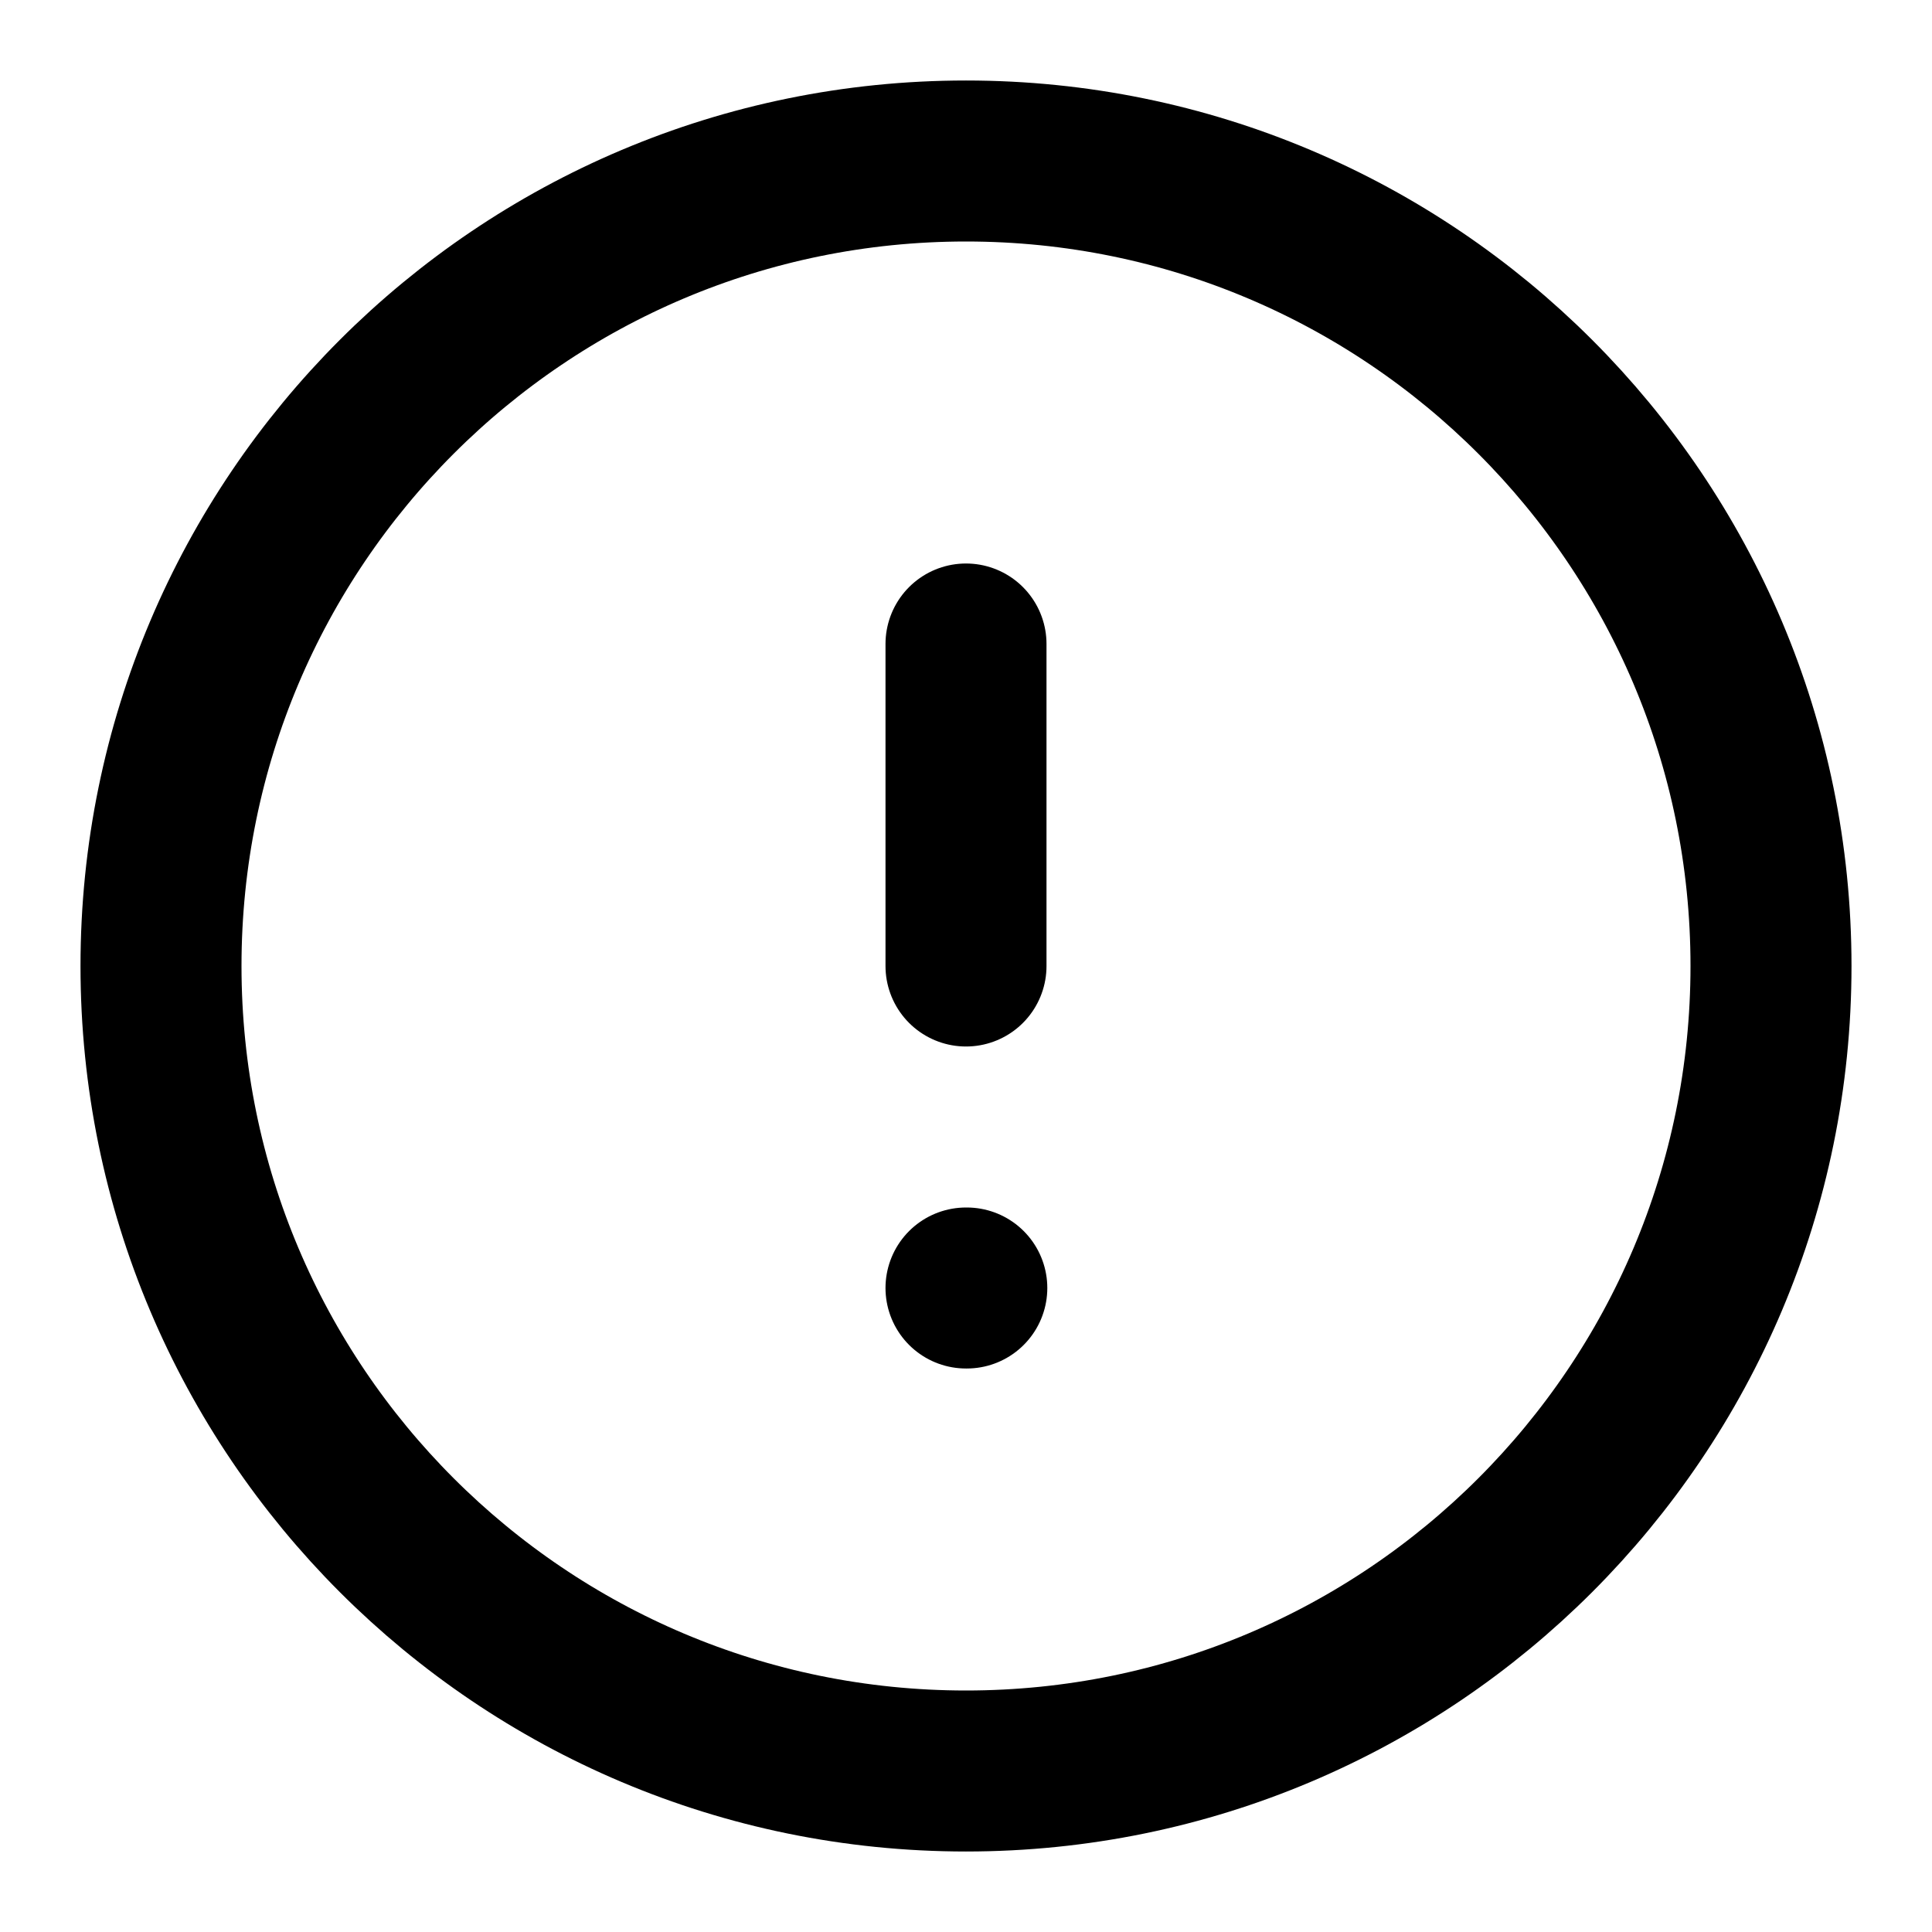
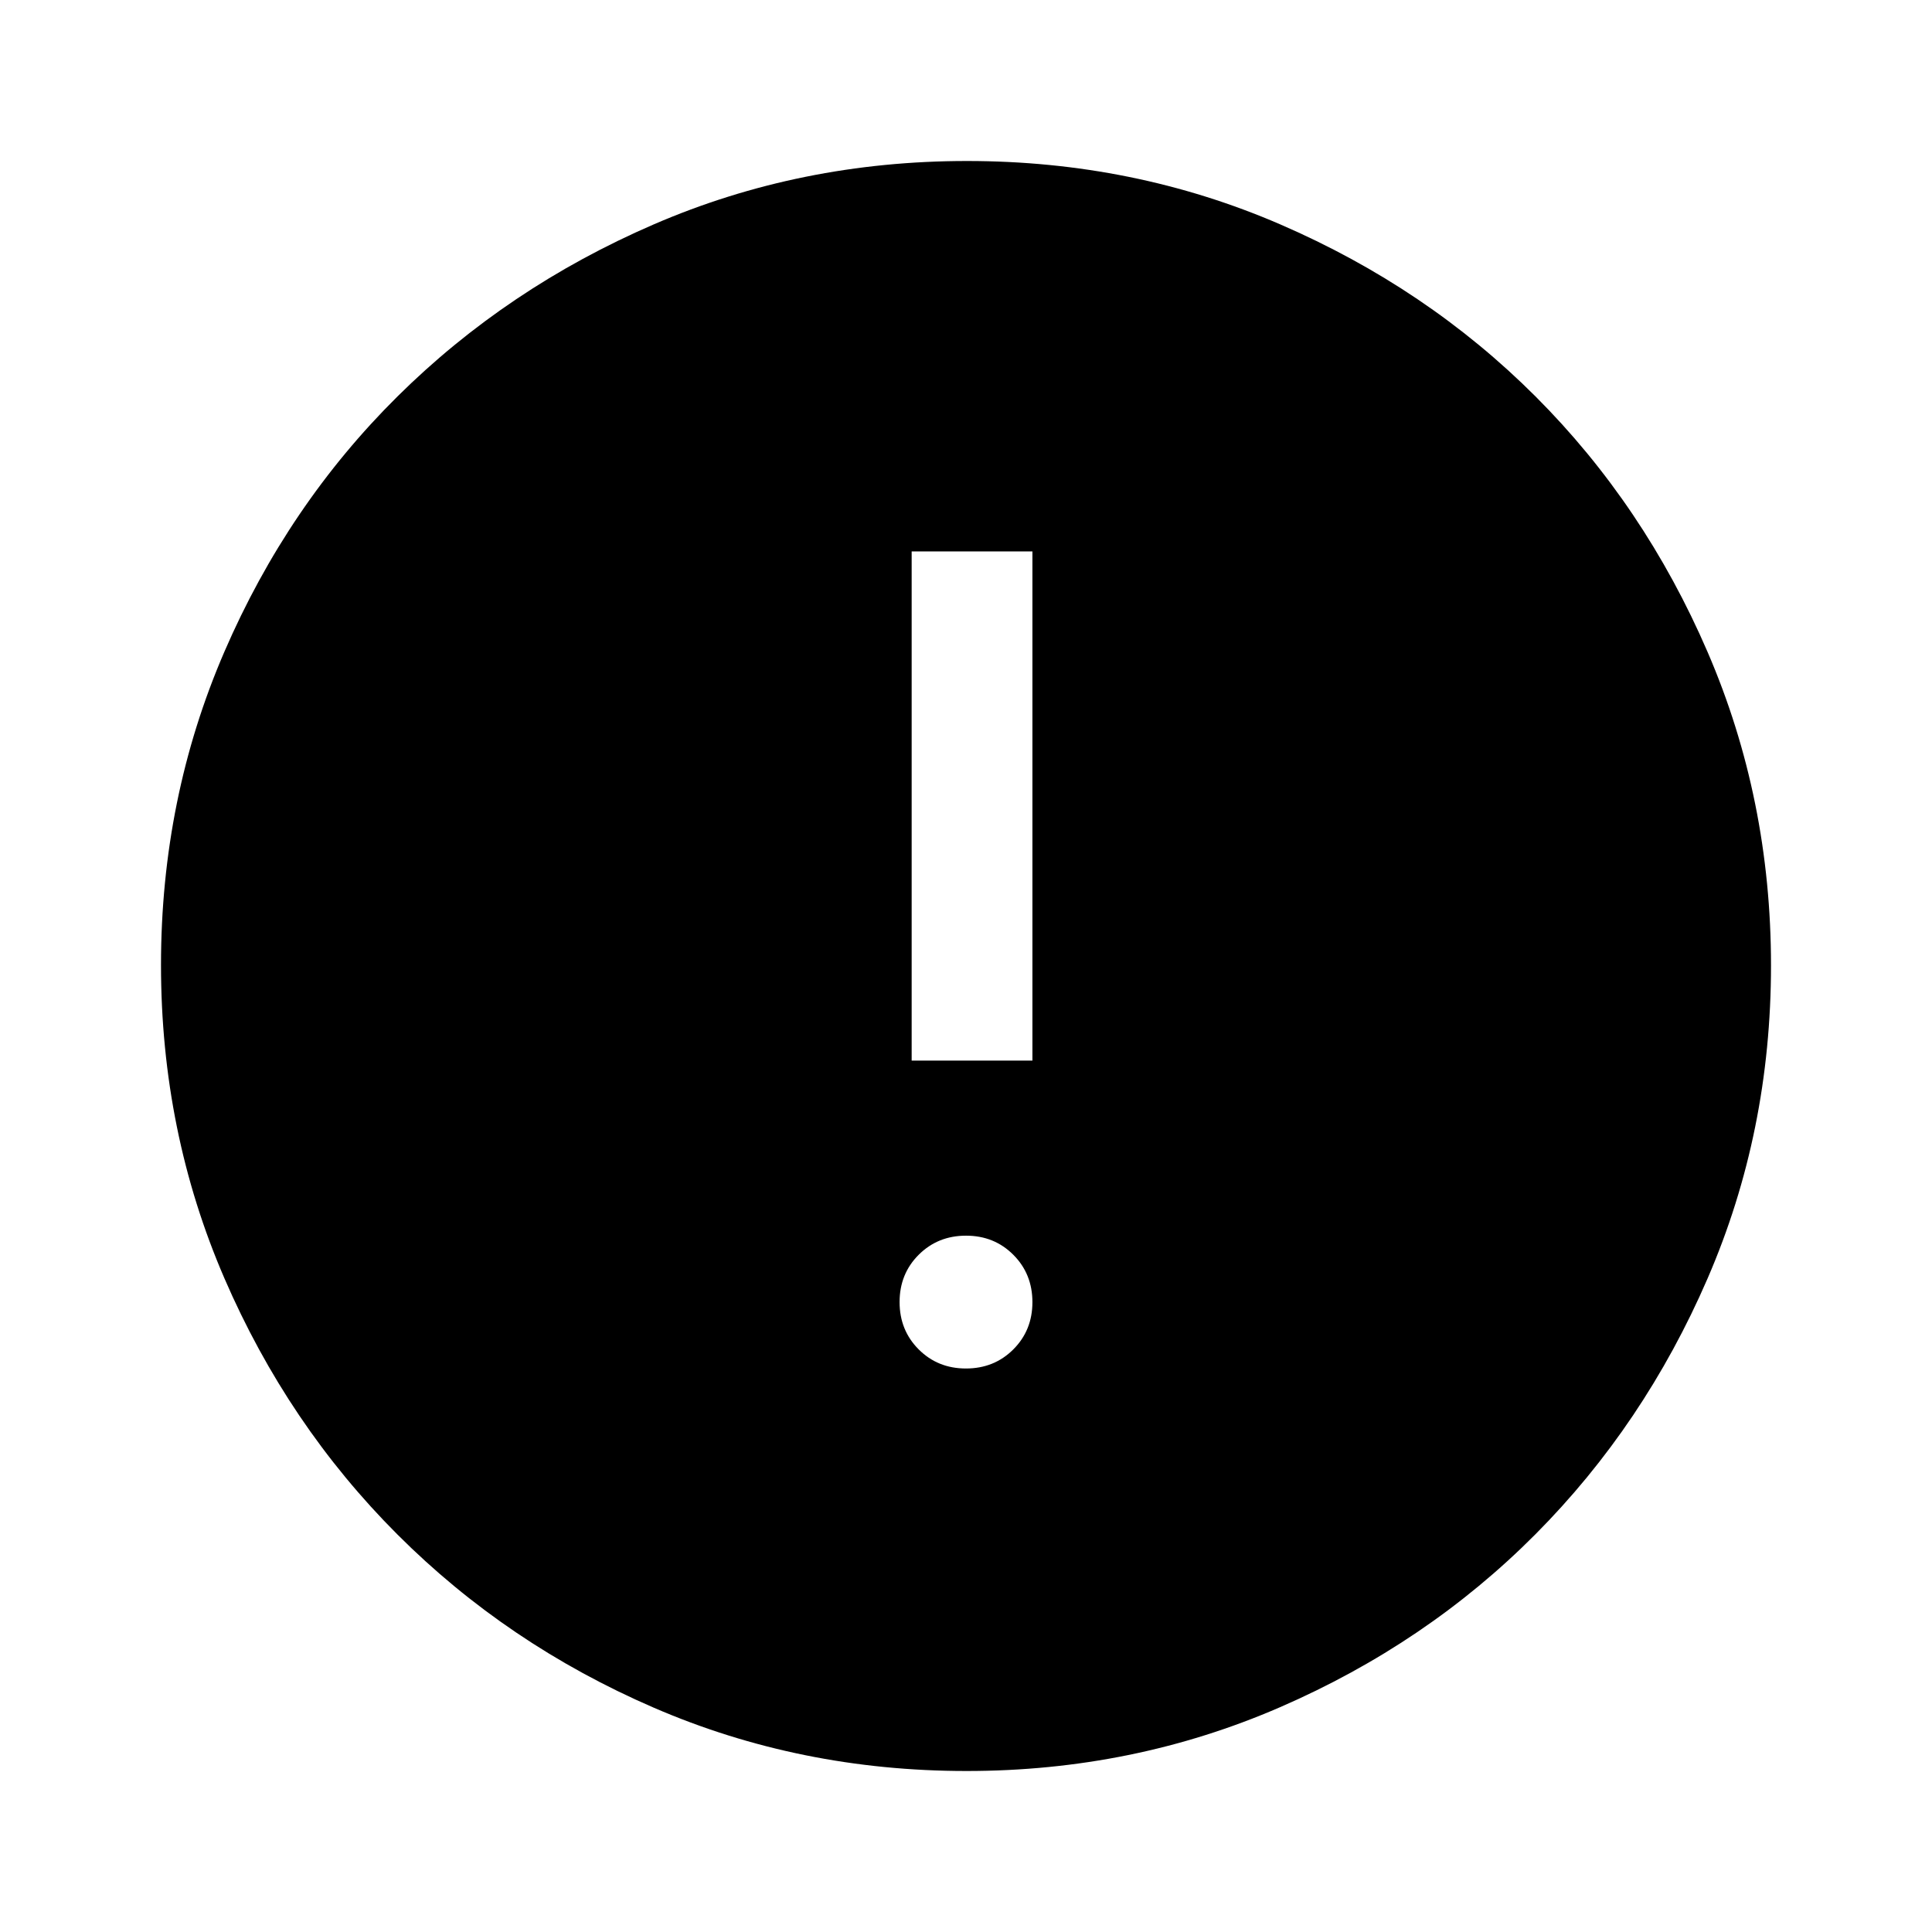
- <svg xmlns="http://www.w3.org/2000/svg" viewBox="0 0 24 24" fill="none">
-   <circle cx="12" cy="12" r="10" stroke="currentColor" stroke-width="2" />
-   <line x1="12" y1="8" x2="12" y2="12" stroke="currentColor" stroke-width="2" stroke-linecap="round" stroke-linejoin="round" />
-   <line x1="12" y1="16" x2="12.01" y2="16" stroke="currentColor" stroke-width="2" stroke-linecap="round" stroke-linejoin="round" />
+ <svg xmlns="http://www.w3.org/2000/svg" width="48" height="48" viewBox="0 -960 960 960">
+   <path d="M479.98-280q14.02 0 23.52-9.48t9.5-23.5q0-14.02-9.48-23.52t-23.5-9.5q-14.02 0-23.52 9.48t-9.5 23.5q0 14.02 9.48 23.52t23.5 9.5ZM453-433h60v-253h-60v253Zm27.27 353q-82.74 0-155.5-31.5Q252-143 197.5-197.5t-86-127.34Q80-397.68 80-480.5t31.5-155.66Q143-709 197.5-763t127.34-85.5Q397.68-880 480.5-880t155.66 31.5Q709-817 763-763t85.5 127Q880-563 880-480.27q0 82.74-31.5 155.5Q817-252 763-197.68q-54 54.31-127 86Q563-80 480.27-80Z" />
</svg>
